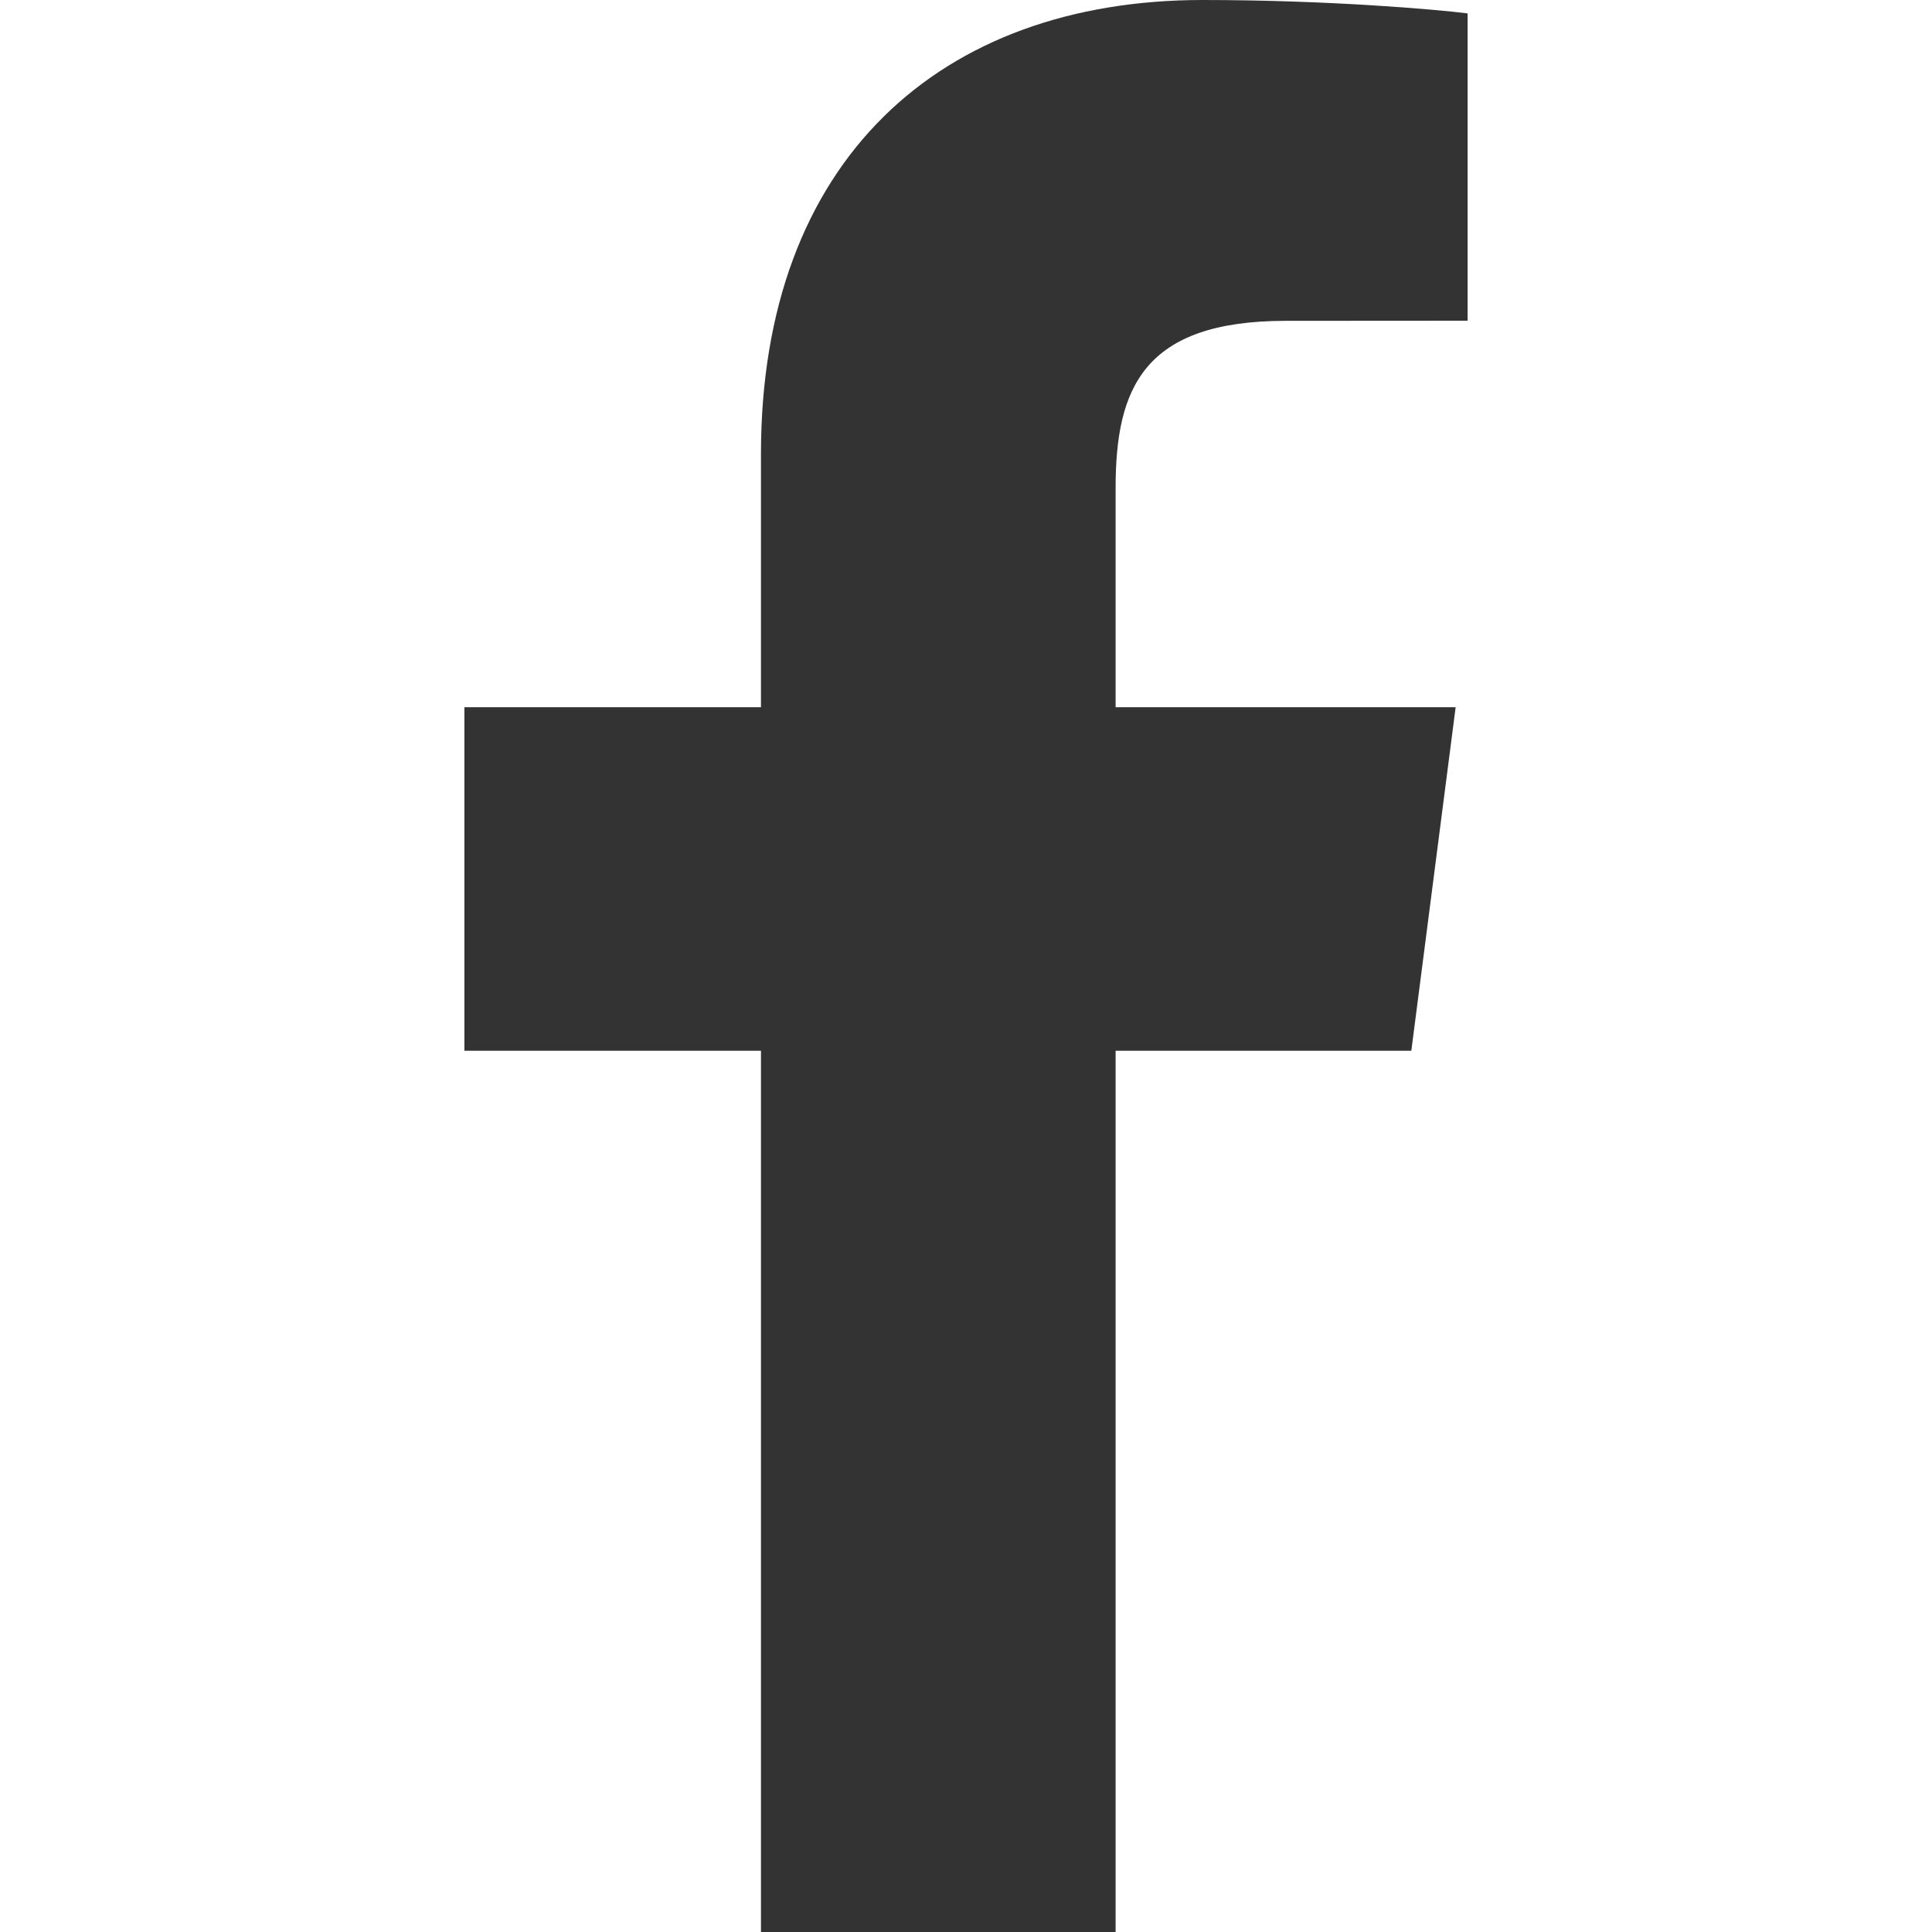
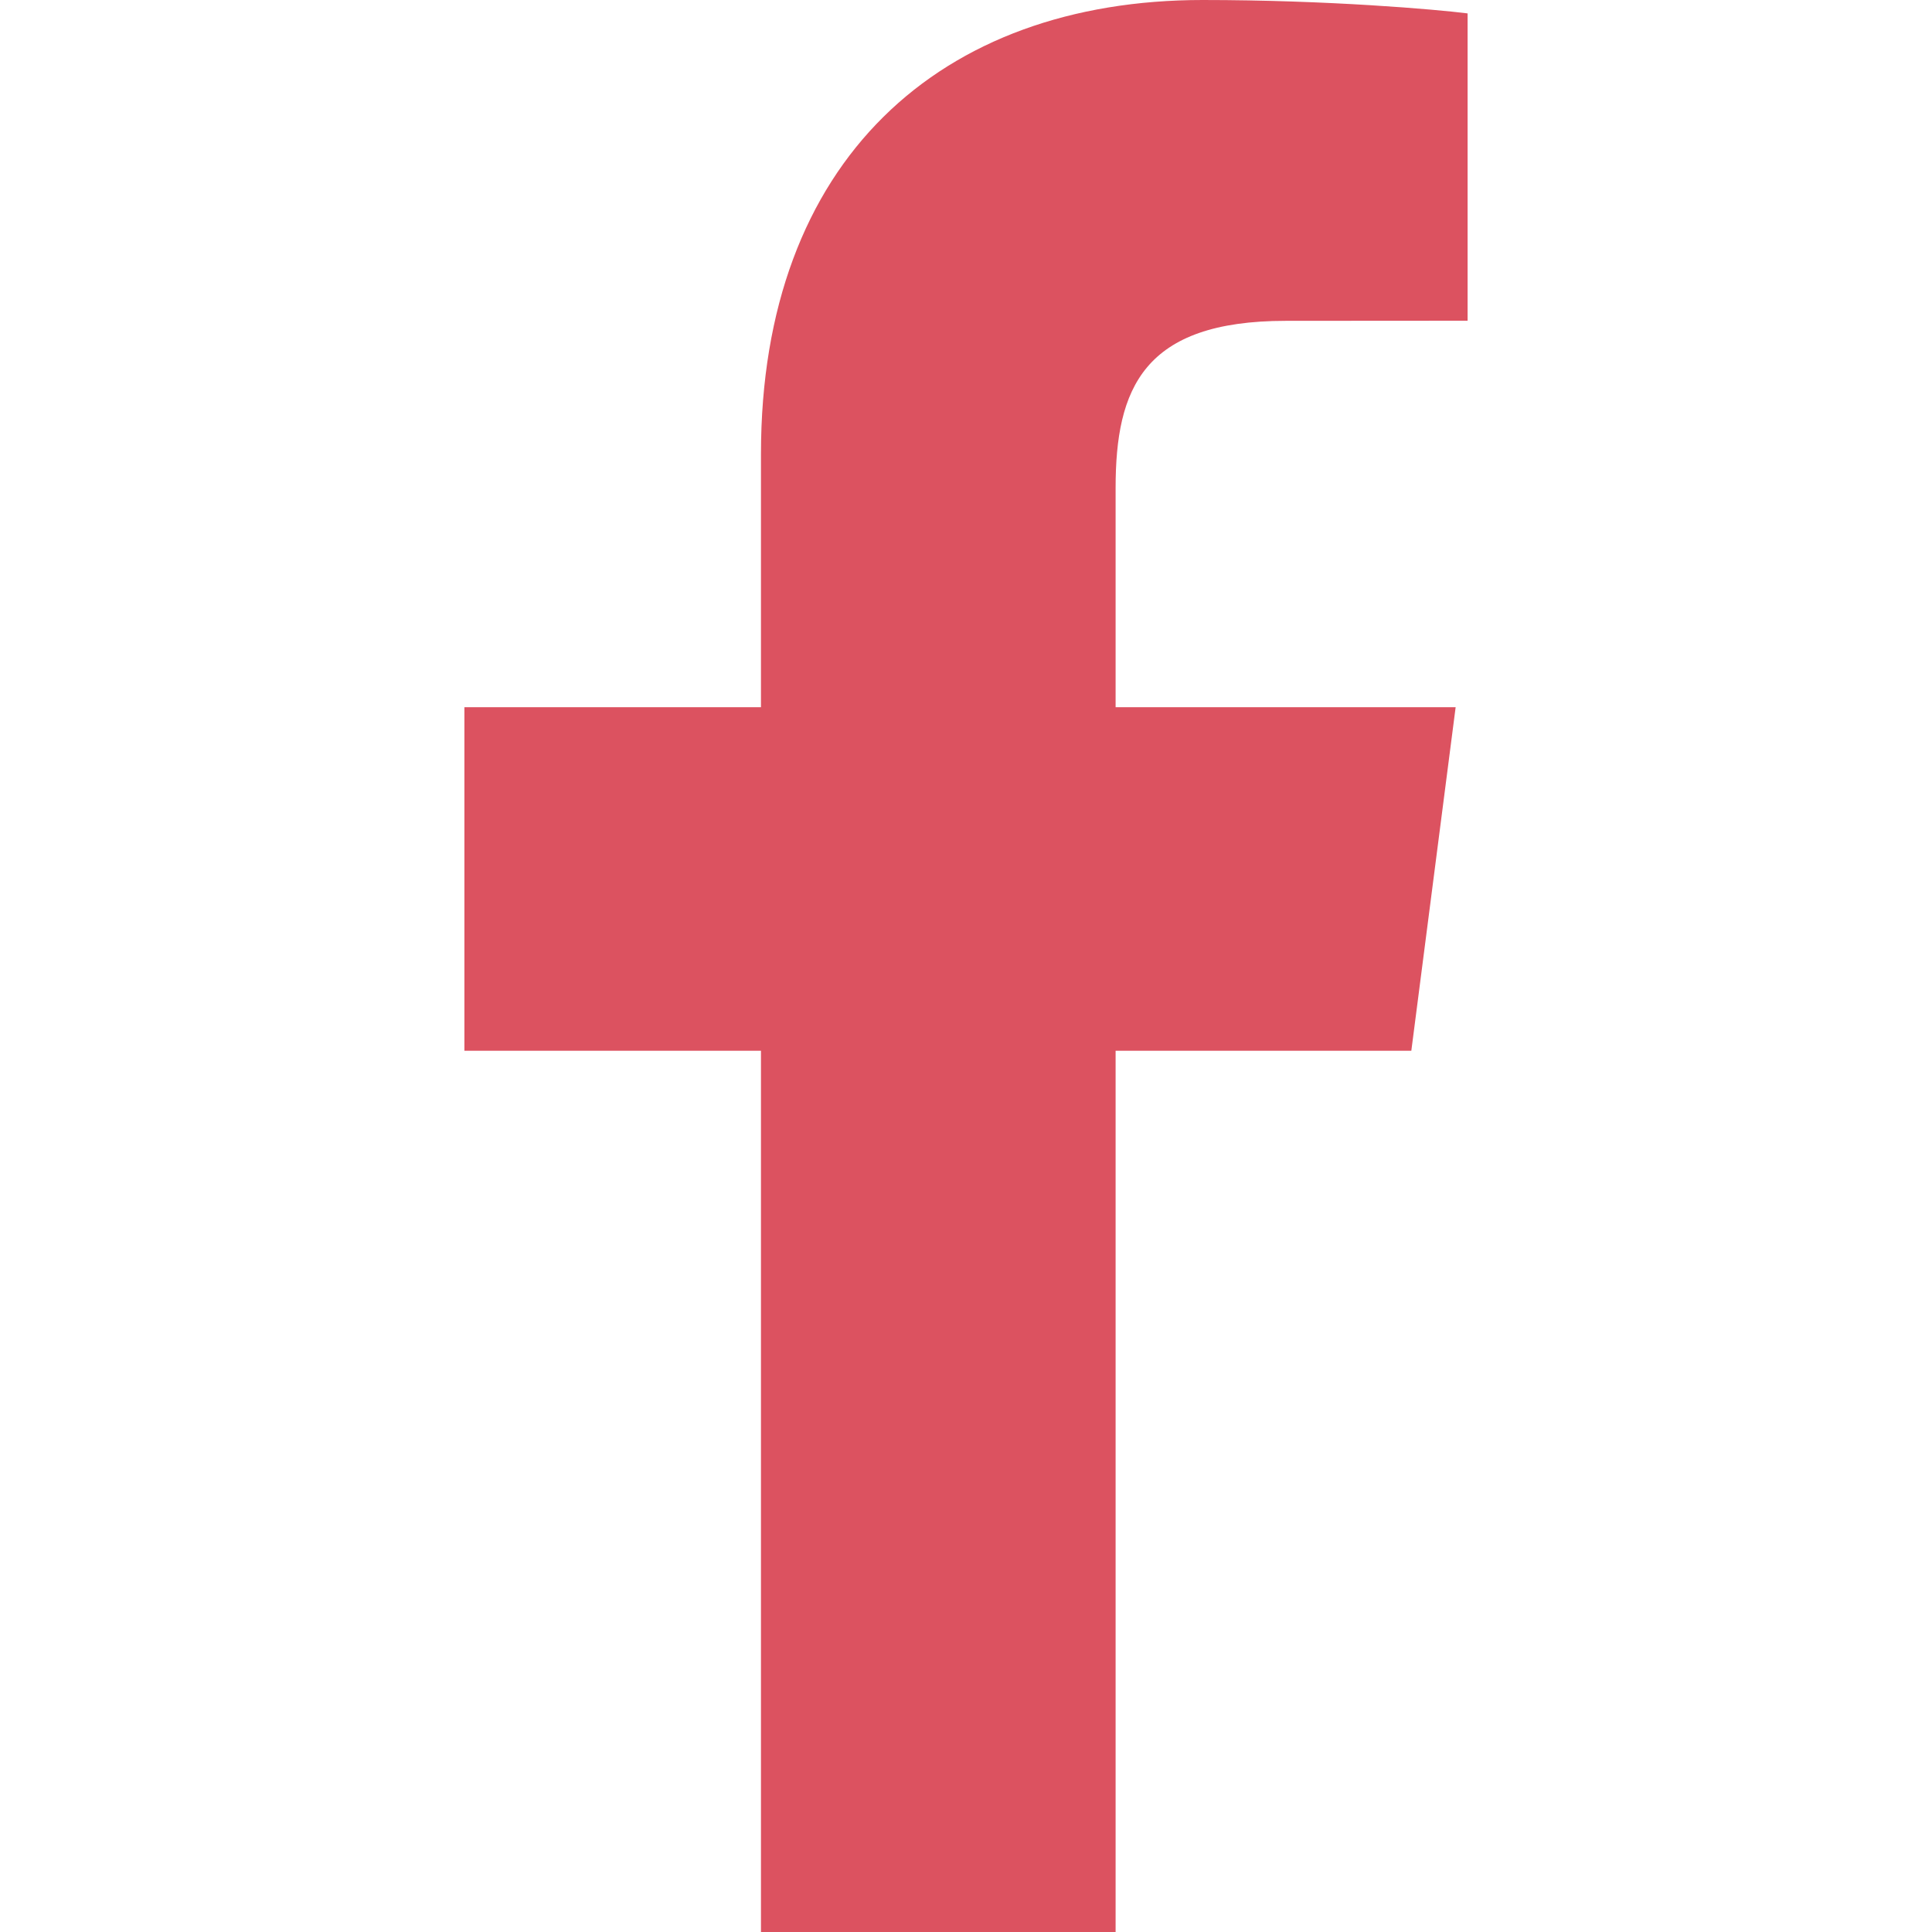
<svg xmlns="http://www.w3.org/2000/svg" width="16" height="16" viewBox="0 0 16 16" fill="none">
-   <path d="M9.239 16V8.702H11.688L12.055 5.857H9.239V4.041C9.239 3.218 9.467 2.657 10.649 2.657L12.154 2.656V0.111C11.894 0.078 11 0 9.96 0C7.789 0 6.302 1.326 6.302 3.759V5.857H3.846V8.702H6.302V16H9.239Z" fill="black" fill-opacity="0.8" />
+   <path d="M9.239 16V8.702H11.688L12.055 5.857H9.239V4.041C9.239 3.218 9.467 2.657 10.649 2.657L12.154 2.656V0.111C11.894 0.078 11 0 9.96 0C7.789 0 6.302 1.326 6.302 3.759V5.857H3.846V8.702H6.302V16H9.239Z" fill="#D32739" fill-opacity="0.8" />
</svg>
